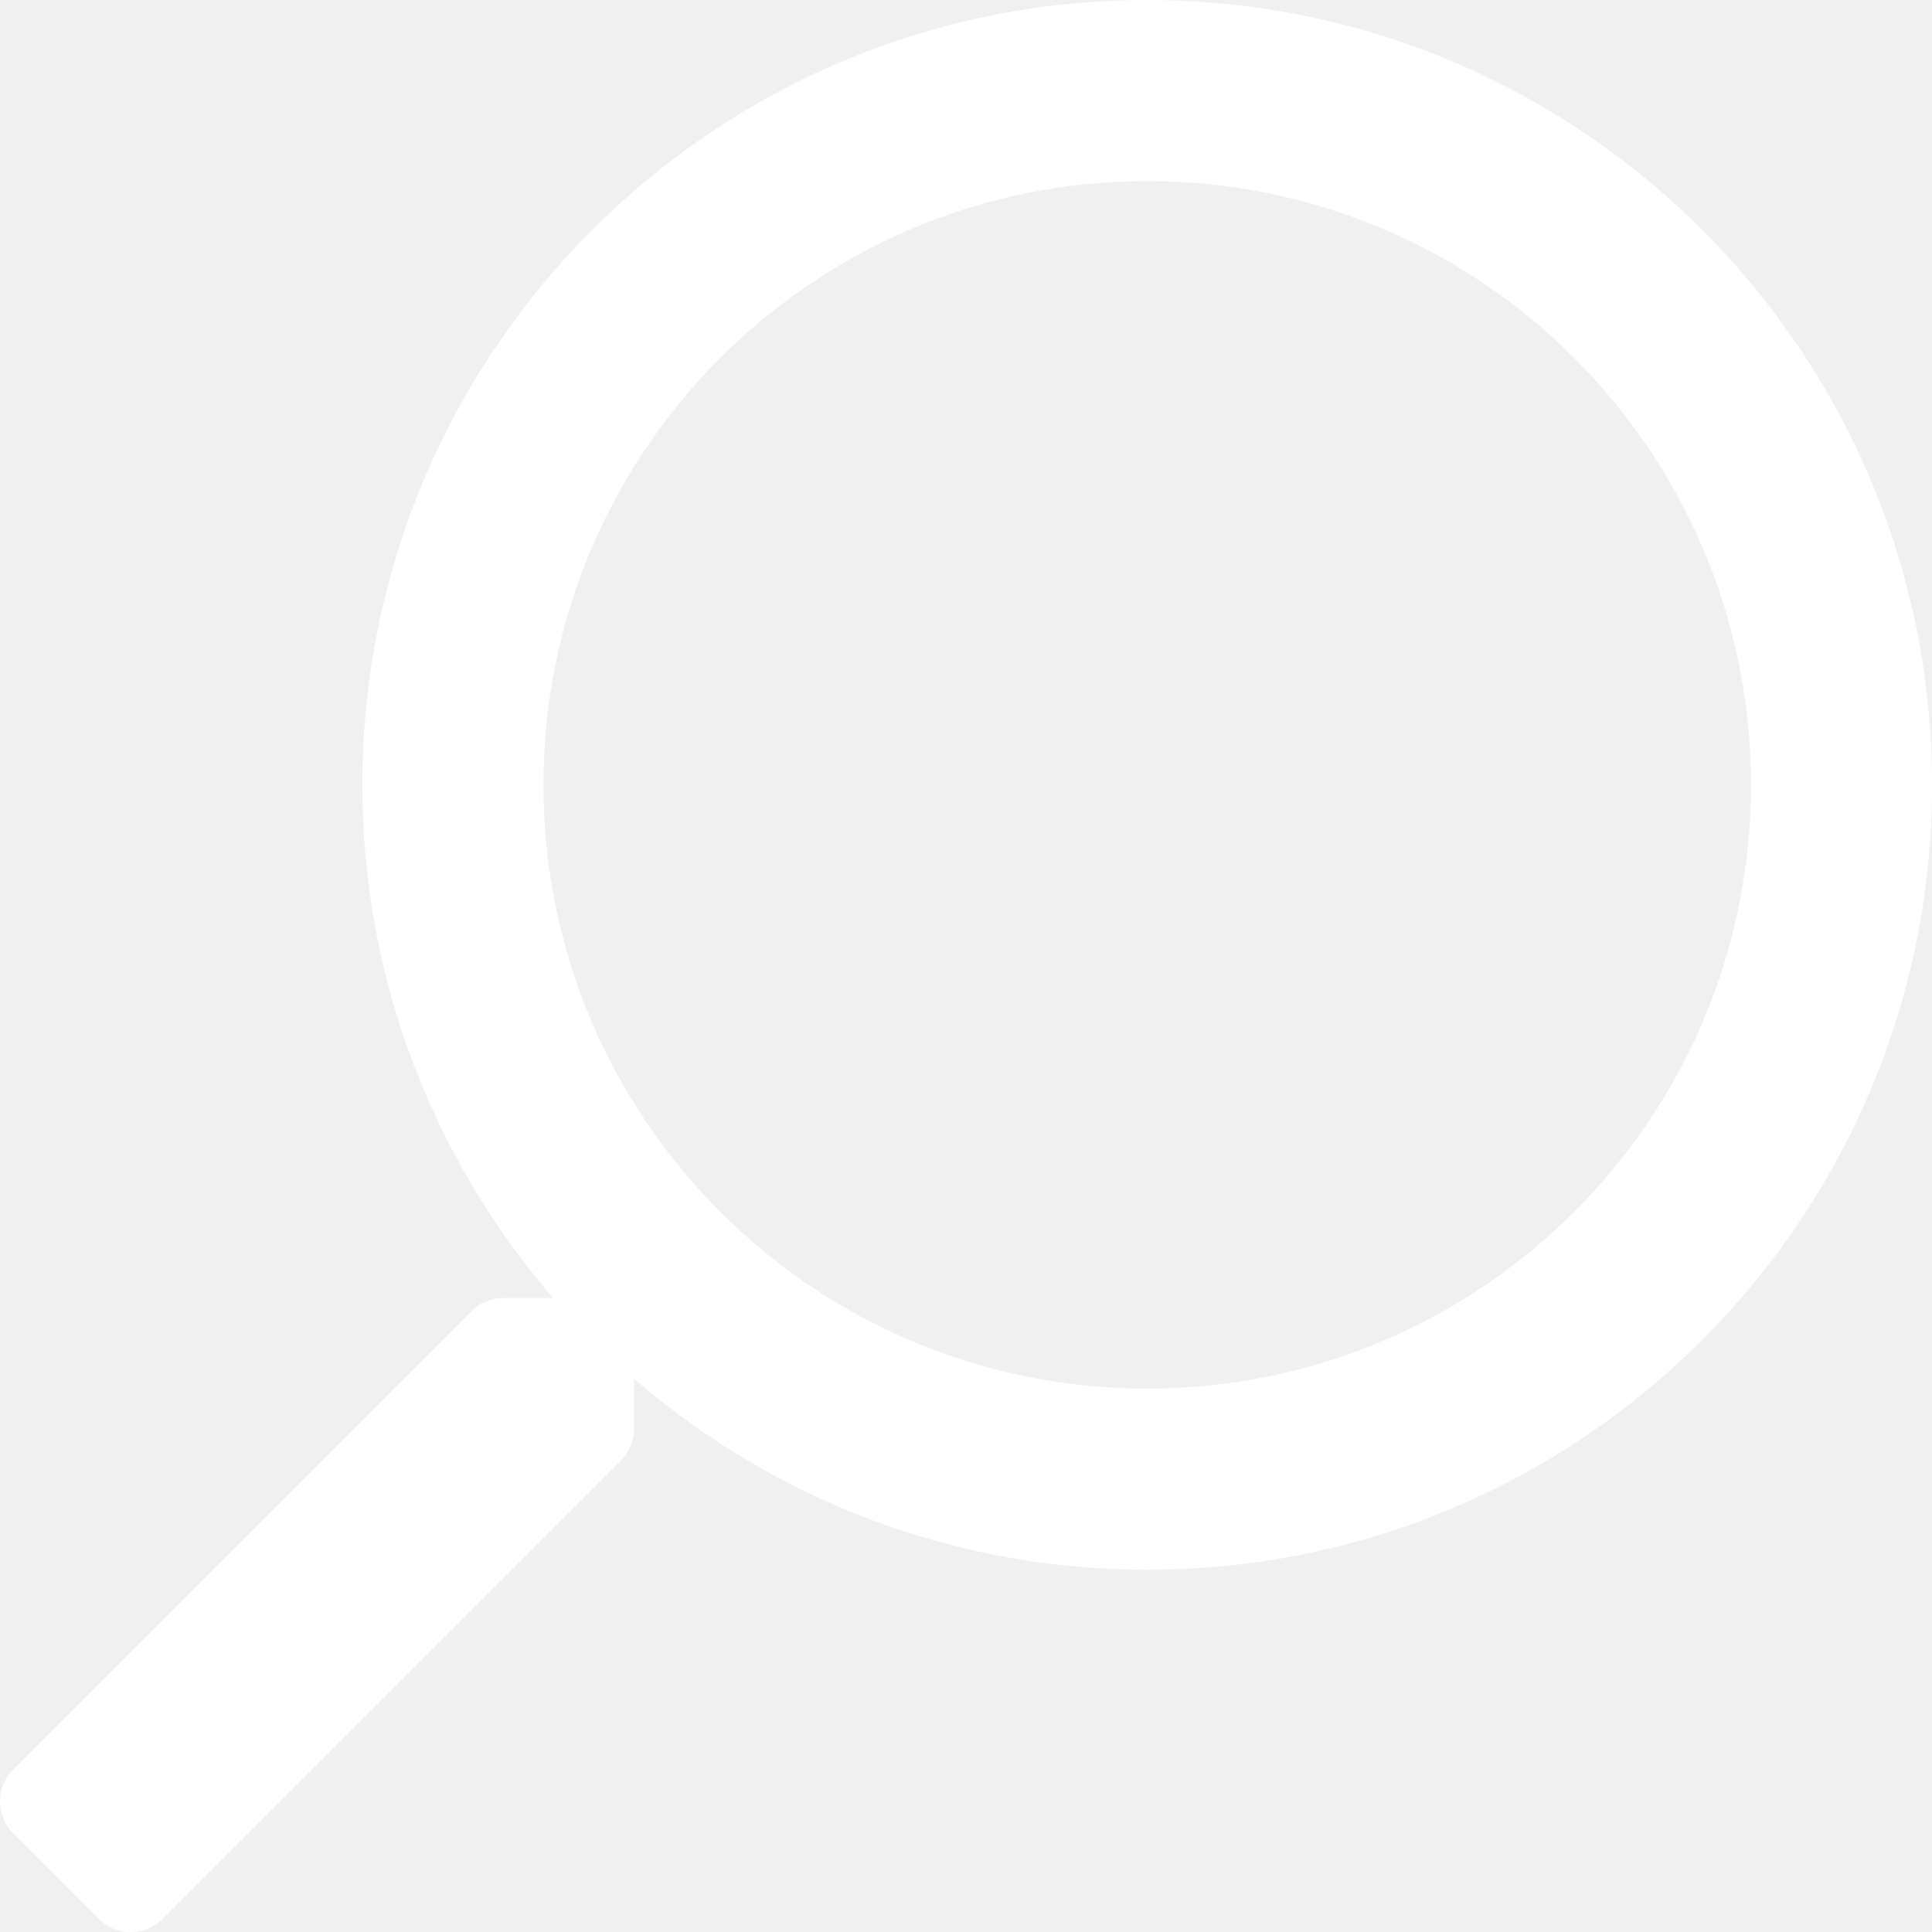
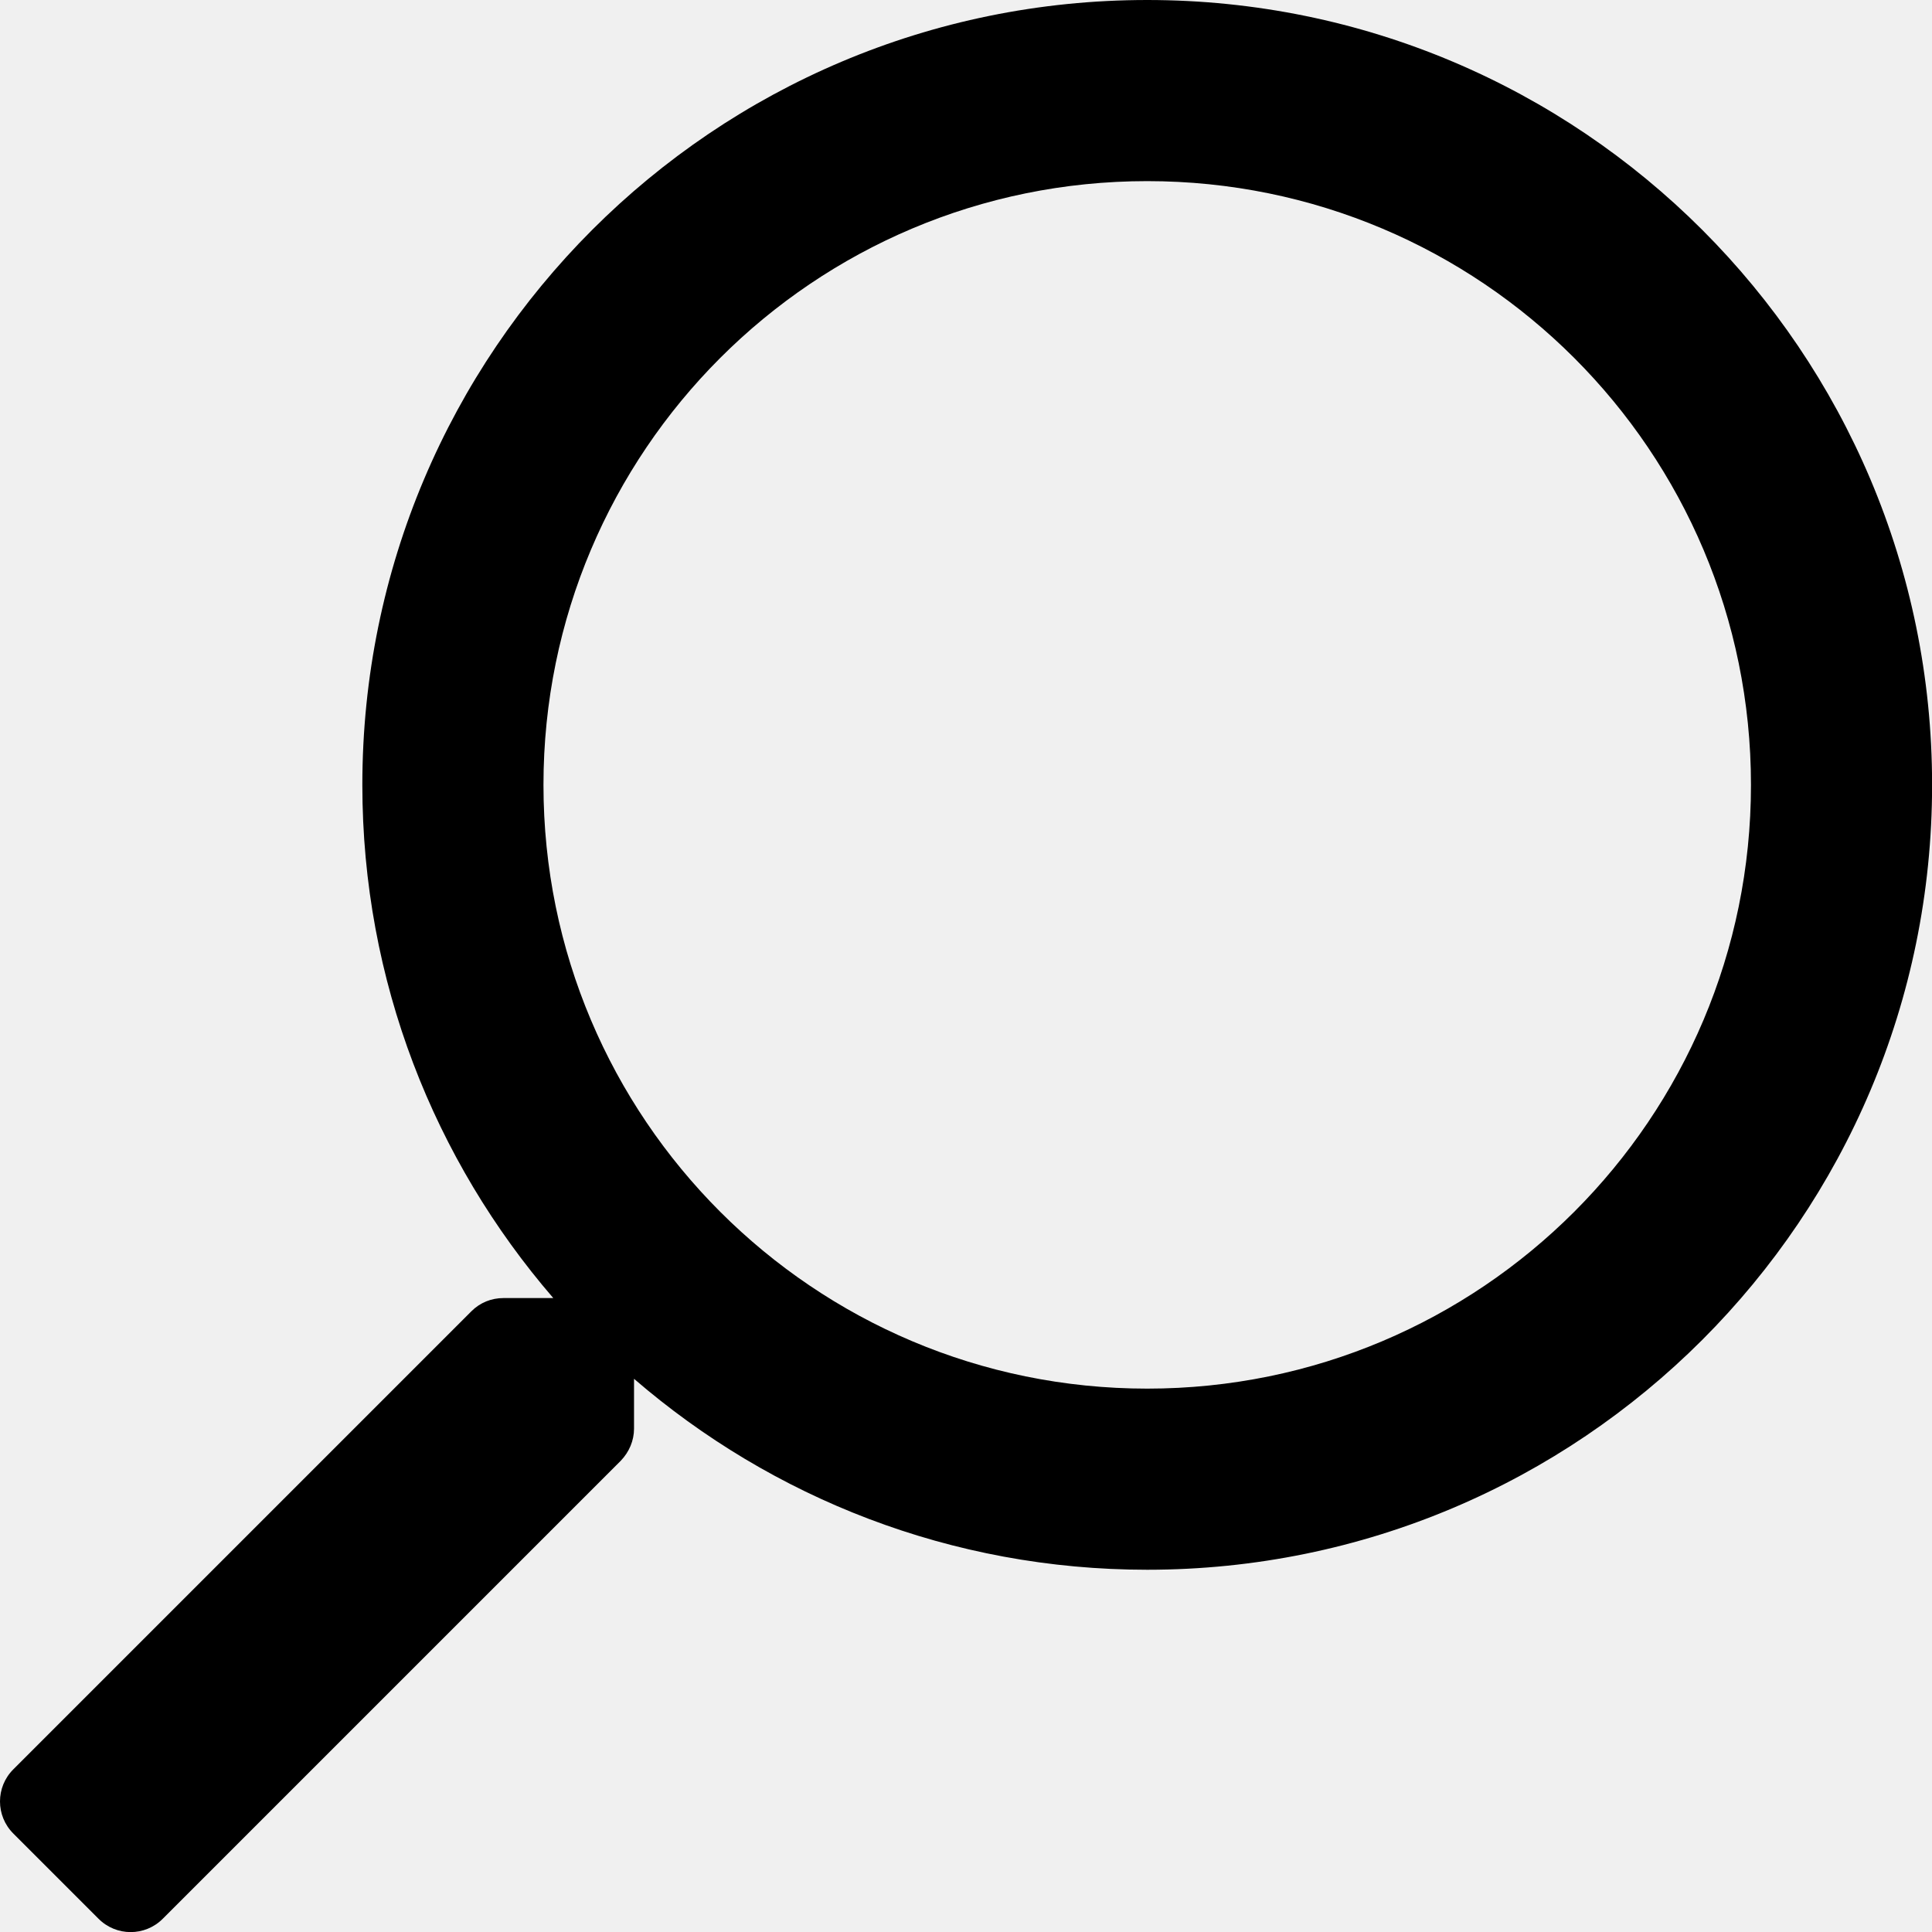
<svg xmlns="http://www.w3.org/2000/svg" viewBox="0 0 512 512" version="1.1" xml:space="preserve" style="fill-rule:evenodd;clip-rule:evenodd;stroke-linejoin:round;stroke-miterlimit:1.414;">
  <g transform="matrix(-1,0,-0,1,512.025,0)">
-     <path d="M508.5,468.9L387.1,347.5C384.8,345.2 381.8,344 378.6,344L365.4,344C396.9,307.5 416,260 416,208C416,93.1 322.9,0 208,0C93.1,0 0,93.1 0,208C0,322.9 93.1,416 208,416C260,416 307.5,396.9 344,365.4L344,378.6C344,381.8 345.3,384.8 347.5,387.1L468.9,508.5C473.6,513.2 481.2,513.2 485.9,508.5L508.5,485.9C513.2,481.2 513.2,473.6 508.5,468.9ZM208,368C119.6,368 48,296.4 48,208C48,119.6 119.6,48 208,48C296.4,48 368,119.6 368,208C368,296.4 296.4,368 208,368Z" style="fill:white;fill-rule:nonzero;" />
+     <path d="M508.5,468.9L387.1,347.5C384.8,345.2 381.8,344 378.6,344L365.4,344C396.9,307.5 416,260 416,208C416,93.1 322.9,0 208,0C93.1,0 0,93.1 0,208C0,322.9 93.1,416 208,416C260,416 307.5,396.9 344,365.4L344,378.6C344,381.8 345.3,384.8 347.5,387.1L468.9,508.5C473.6,513.2 481.2,513.2 485.9,508.5L508.5,485.9C513.2,481.2 513.2,473.6 508.5,468.9ZM208,368C119.6,368 48,296.4 48,208C48,119.6 119.6,48 208,48C296.4,48 368,119.6 368,208C368,296.4 296.4,368 208,368Z" />
  </g>
</svg>
